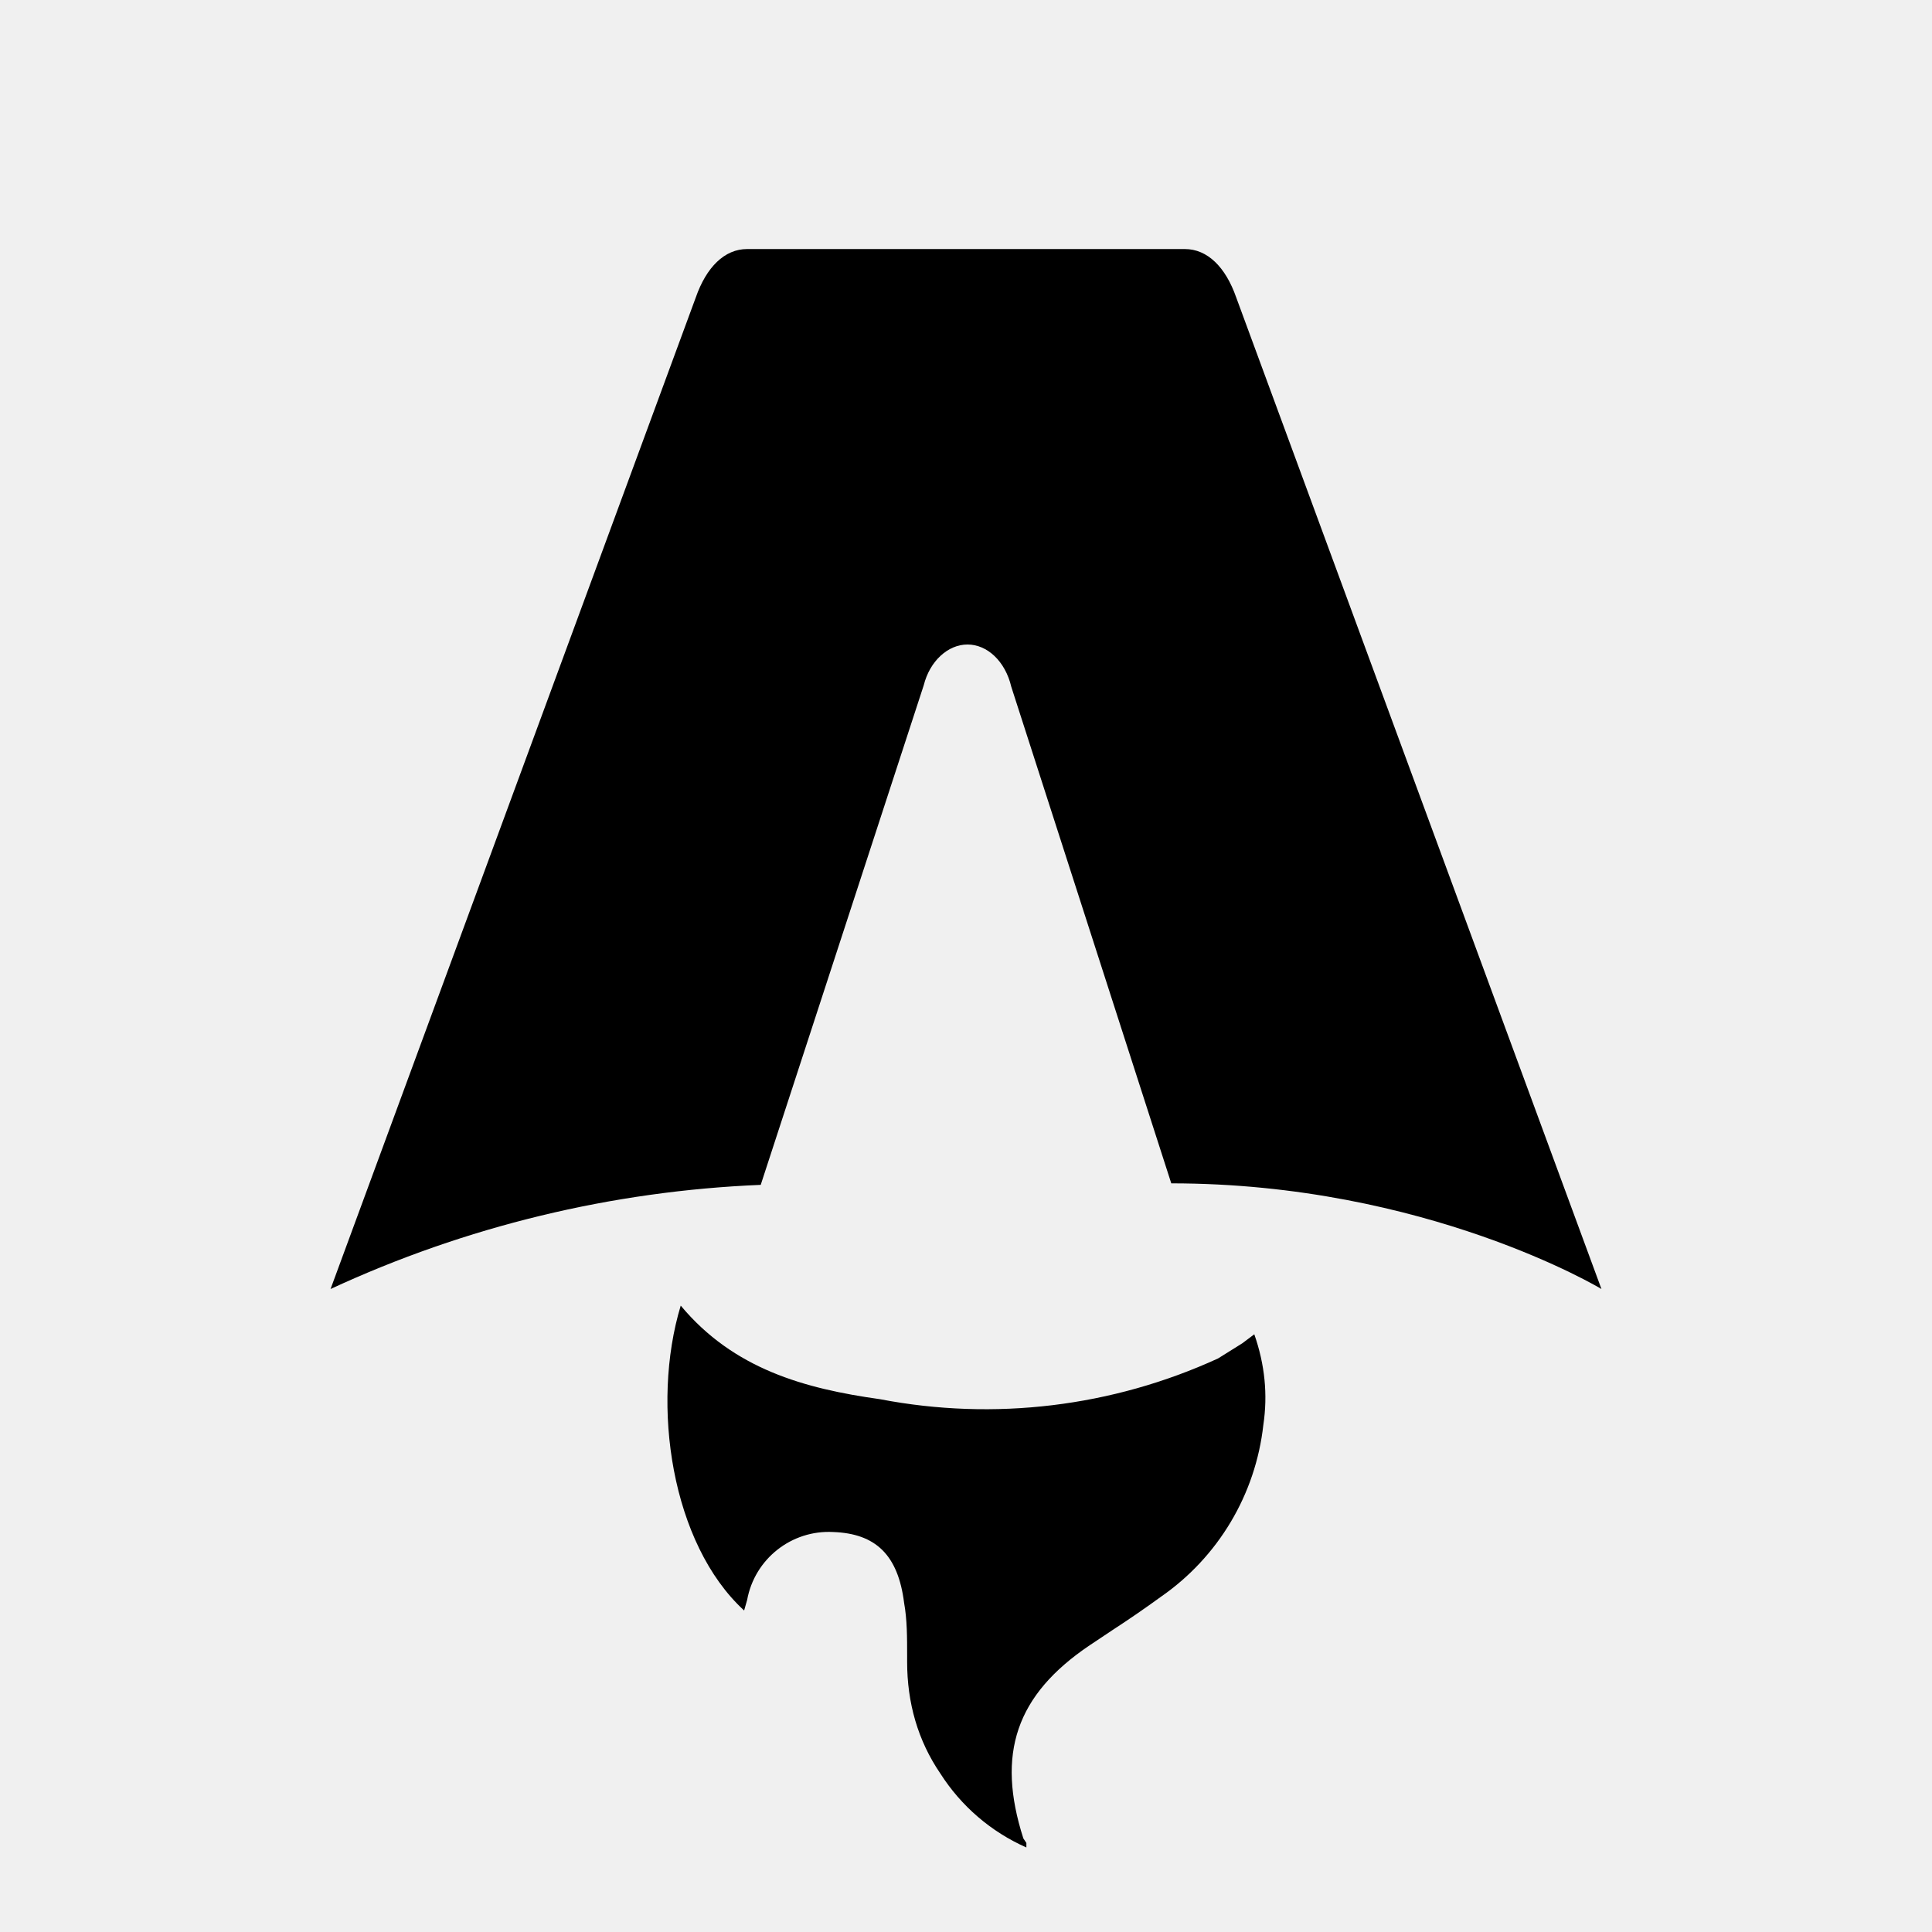
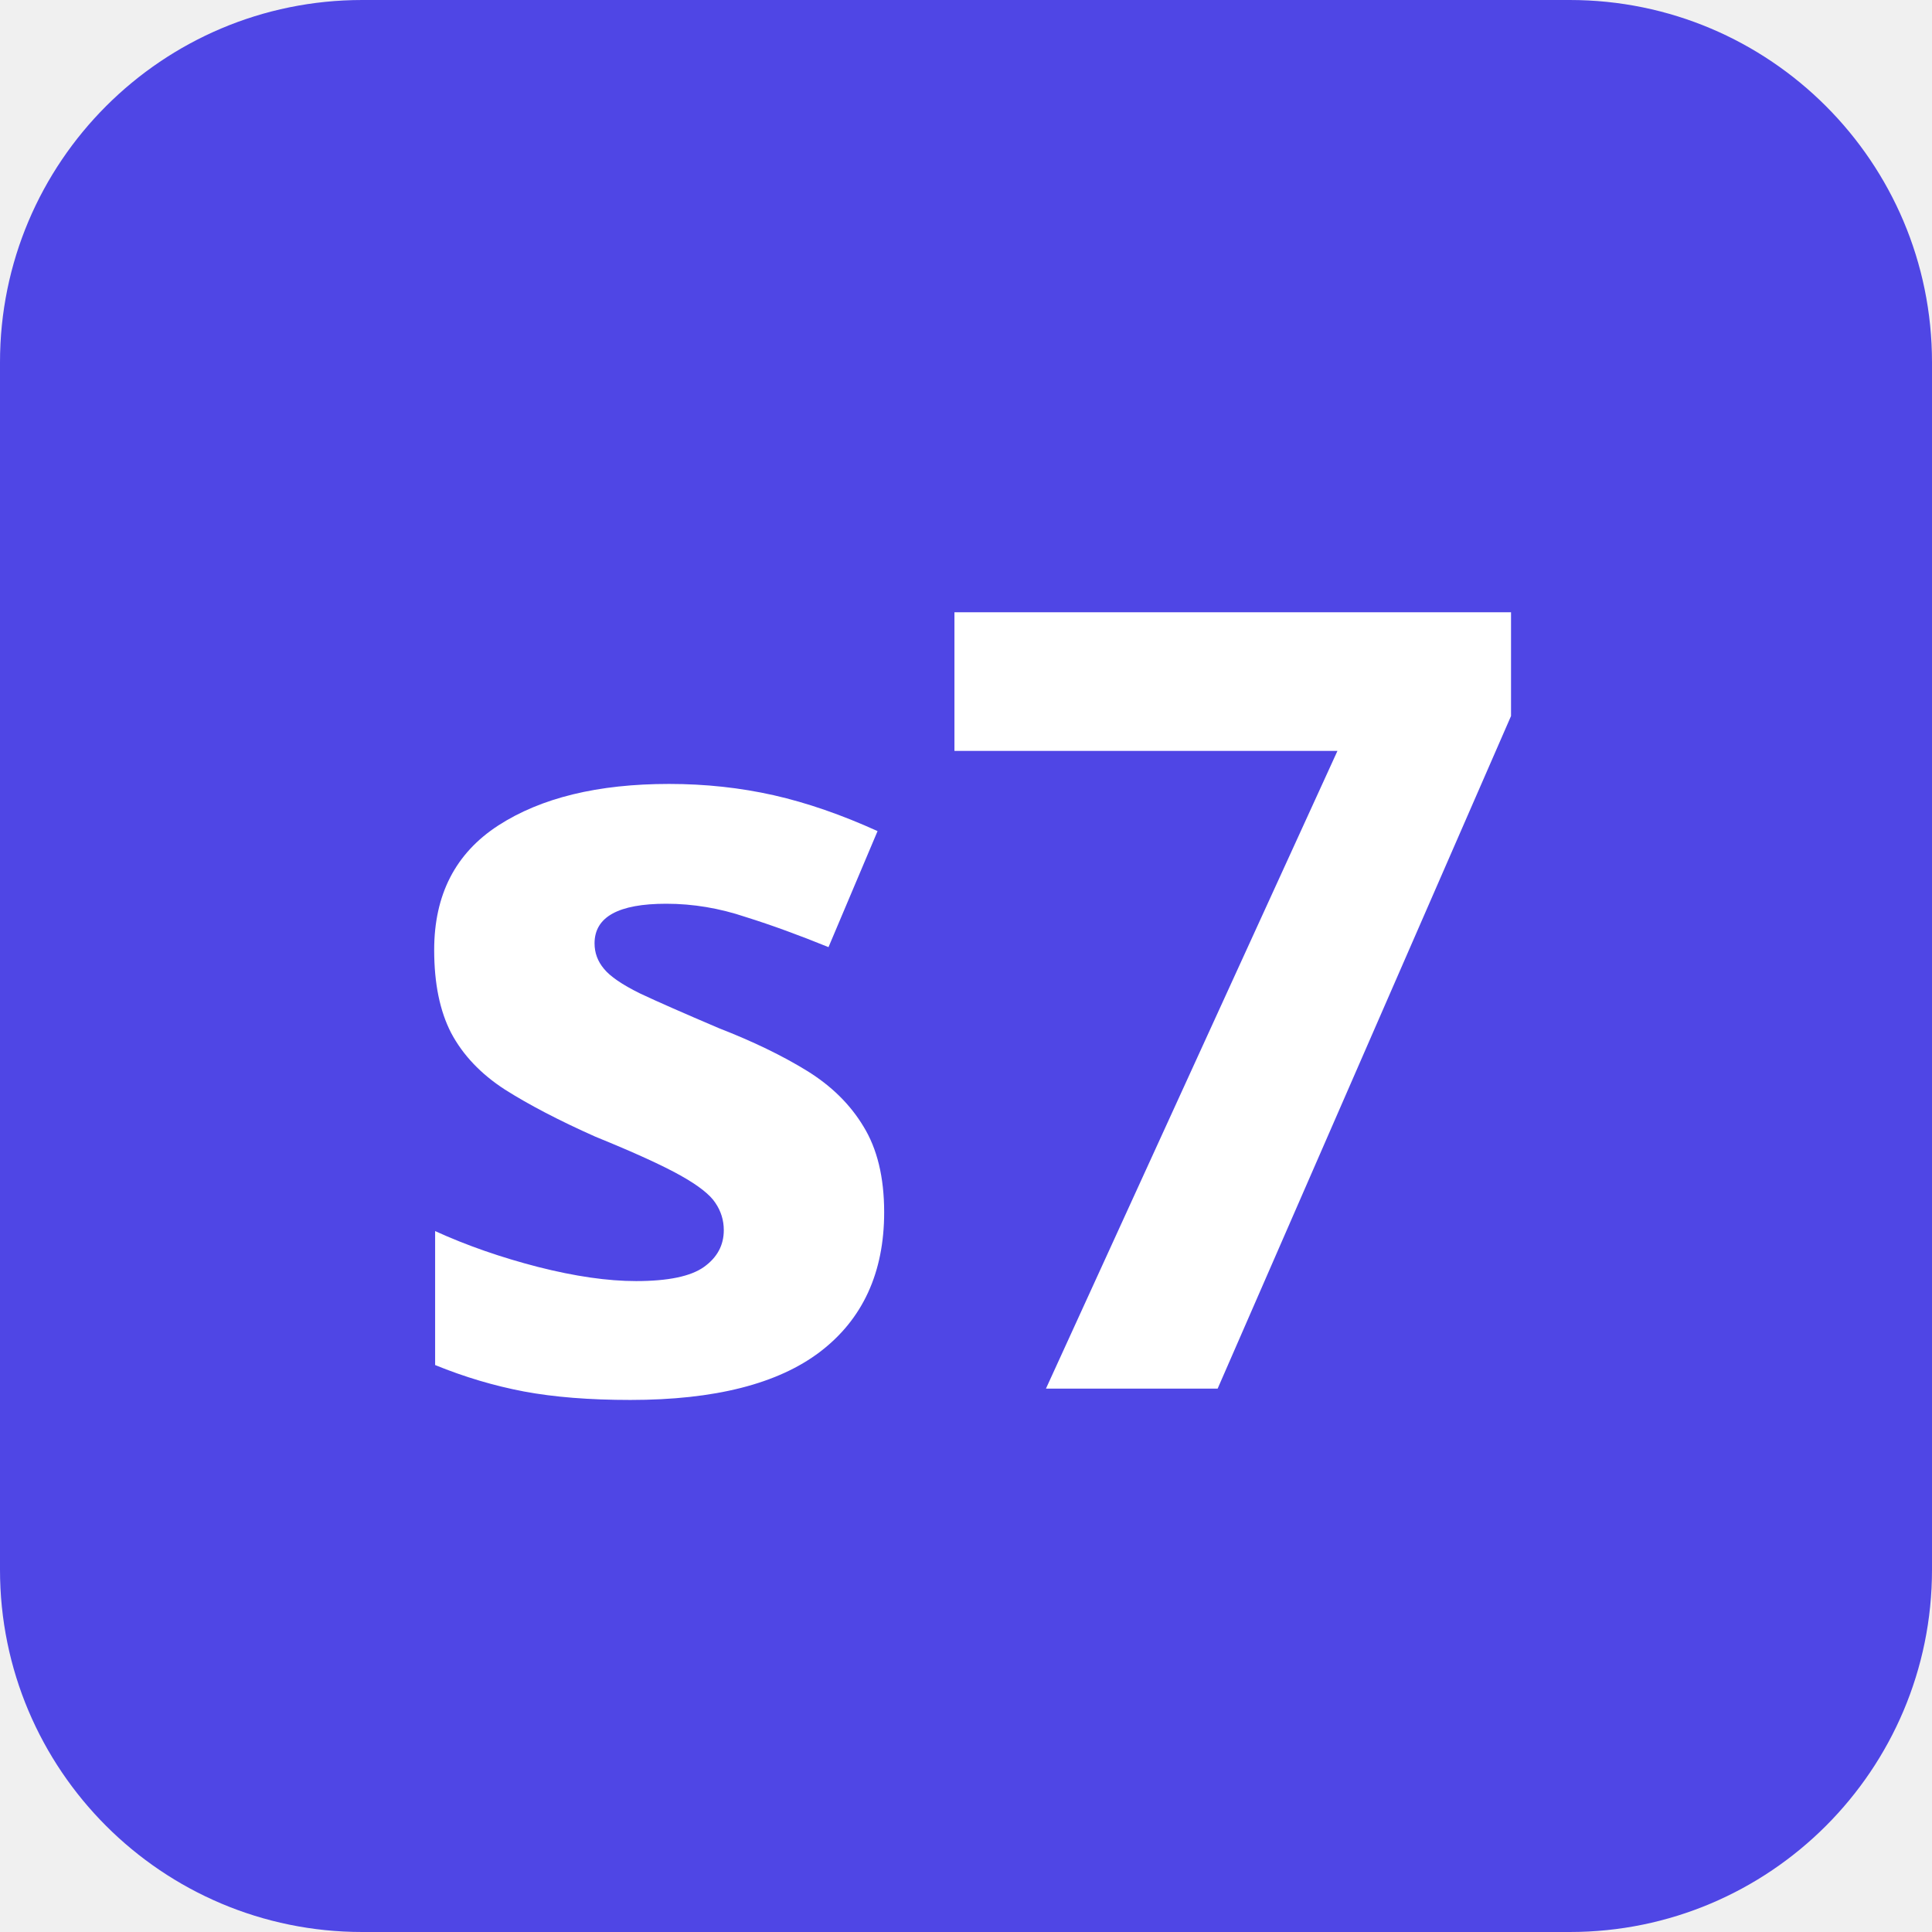
- <svg xmlns="http://www.w3.org/2000/svg" fill="none" viewBox="0 0 128 128">
-   <path d="M50.4 78.5a75.1 75.1 0 0 0-28.5 6.9l24.2-65.7c.7-2 1.9-3.2 3.4-3.2h29c1.5 0 2.7 1.2 3.4 3.2l24.2 65.7s-11.6-7-28.5-7L67 45.5c-.4-1.7-1.6-2.8-2.9-2.8-1.3 0-2.5 1.1-2.9 2.7L50.4 78.5Zm-1.1 28.2Zm-4.2-20.2c-2 6.6-.6 15.8 4.2 20.2a17.5 17.5 0 0 1 .2-.7 5.5 5.5 0 0 1 5.7-4.5c2.8.1 4.3 1.5 4.7 4.7.2 1.1.2 2.3.2 3.5v.4c0 2.7.7 5.2 2.2 7.4a13 13 0 0 0 5.7 4.9v-.3l-.2-.3c-1.8-5.6-.5-9.5 4.4-12.8l1.5-1a73 73 0 0 0 3.2-2.2 16 16 0 0 0 6.8-11.4c.3-2 .1-4-.6-6l-.8.6-1.6 1a37 37 0 0 1-22.4 2.7c-5-.7-9.7-2-13.2-6.2Z" />
-   <style>
-         path { fill: #000; }
-         @media (prefers-color-scheme: dark) {
-             path { fill: #FFF; }
-         }
-     </style>
+ <svg xmlns="http://www.w3.org/2000/svg" viewBox="0 0 32 32">
+   <rect width="32" height="32" rx="6" fill="#4f46e5" />
+   <text x="16" y="23" font-family="system-ui" font-size="18" font-weight="700" fill="white" text-anchor="middle">s7</text>
</svg>
